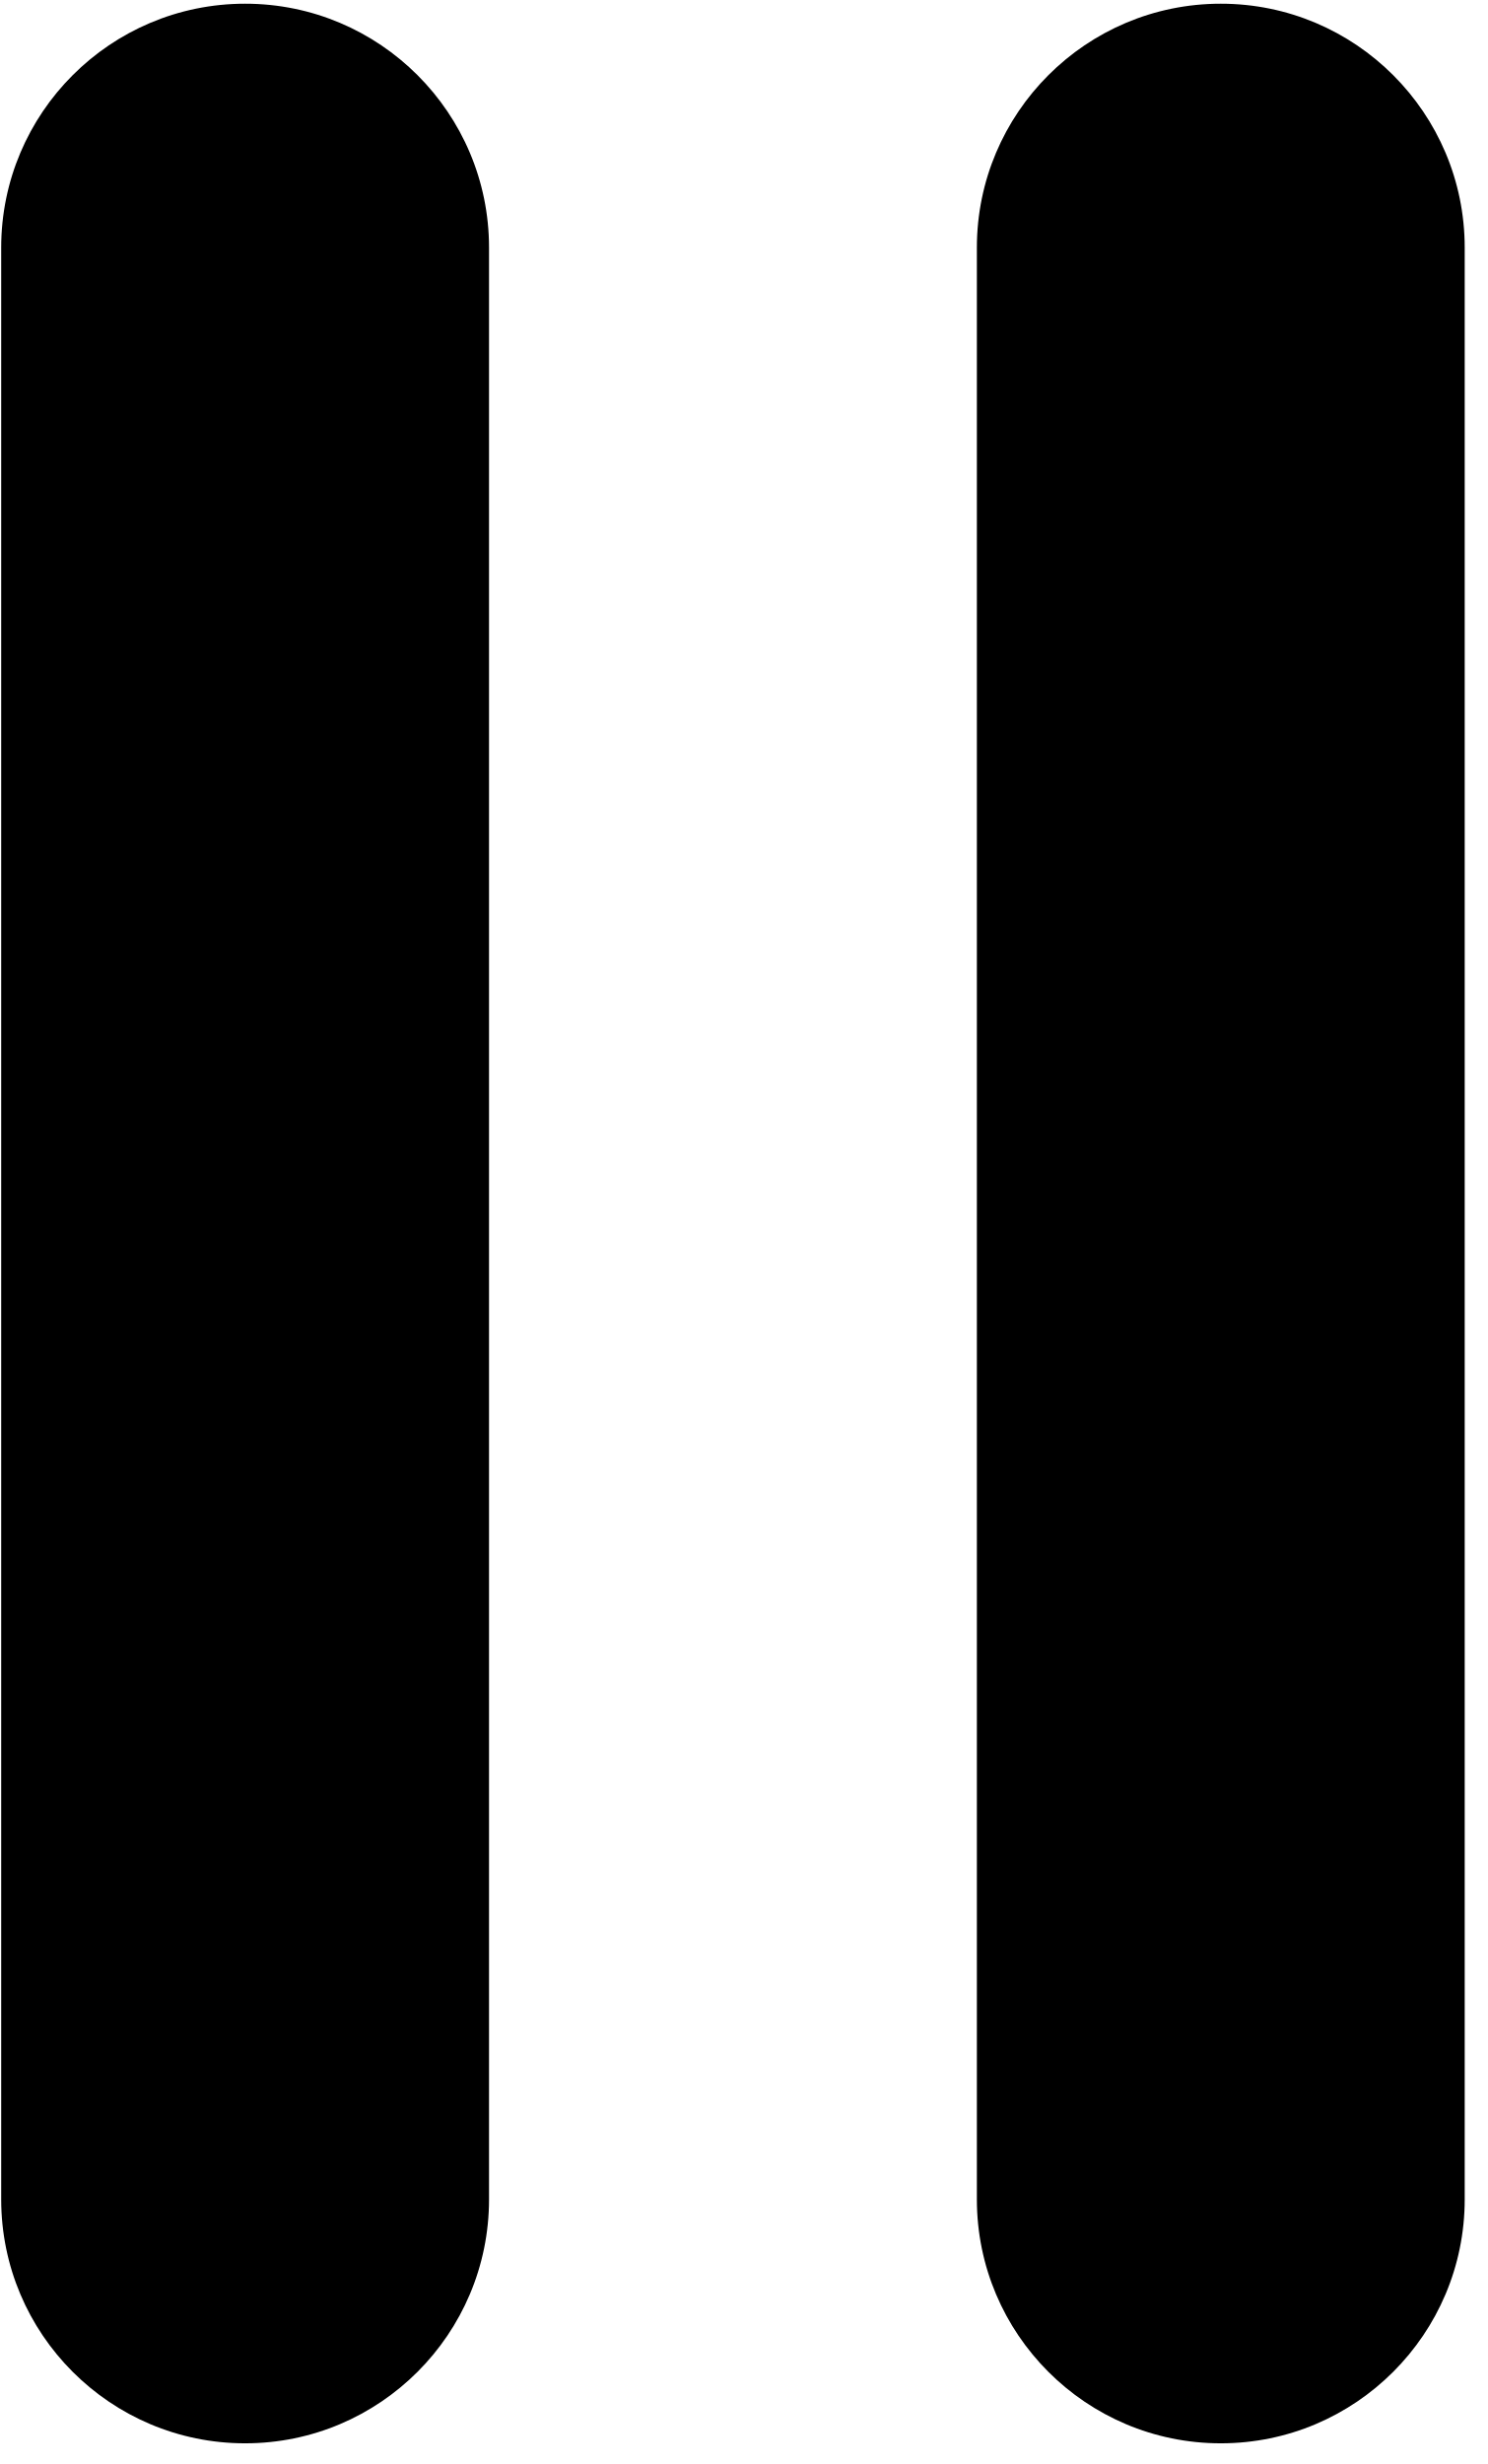
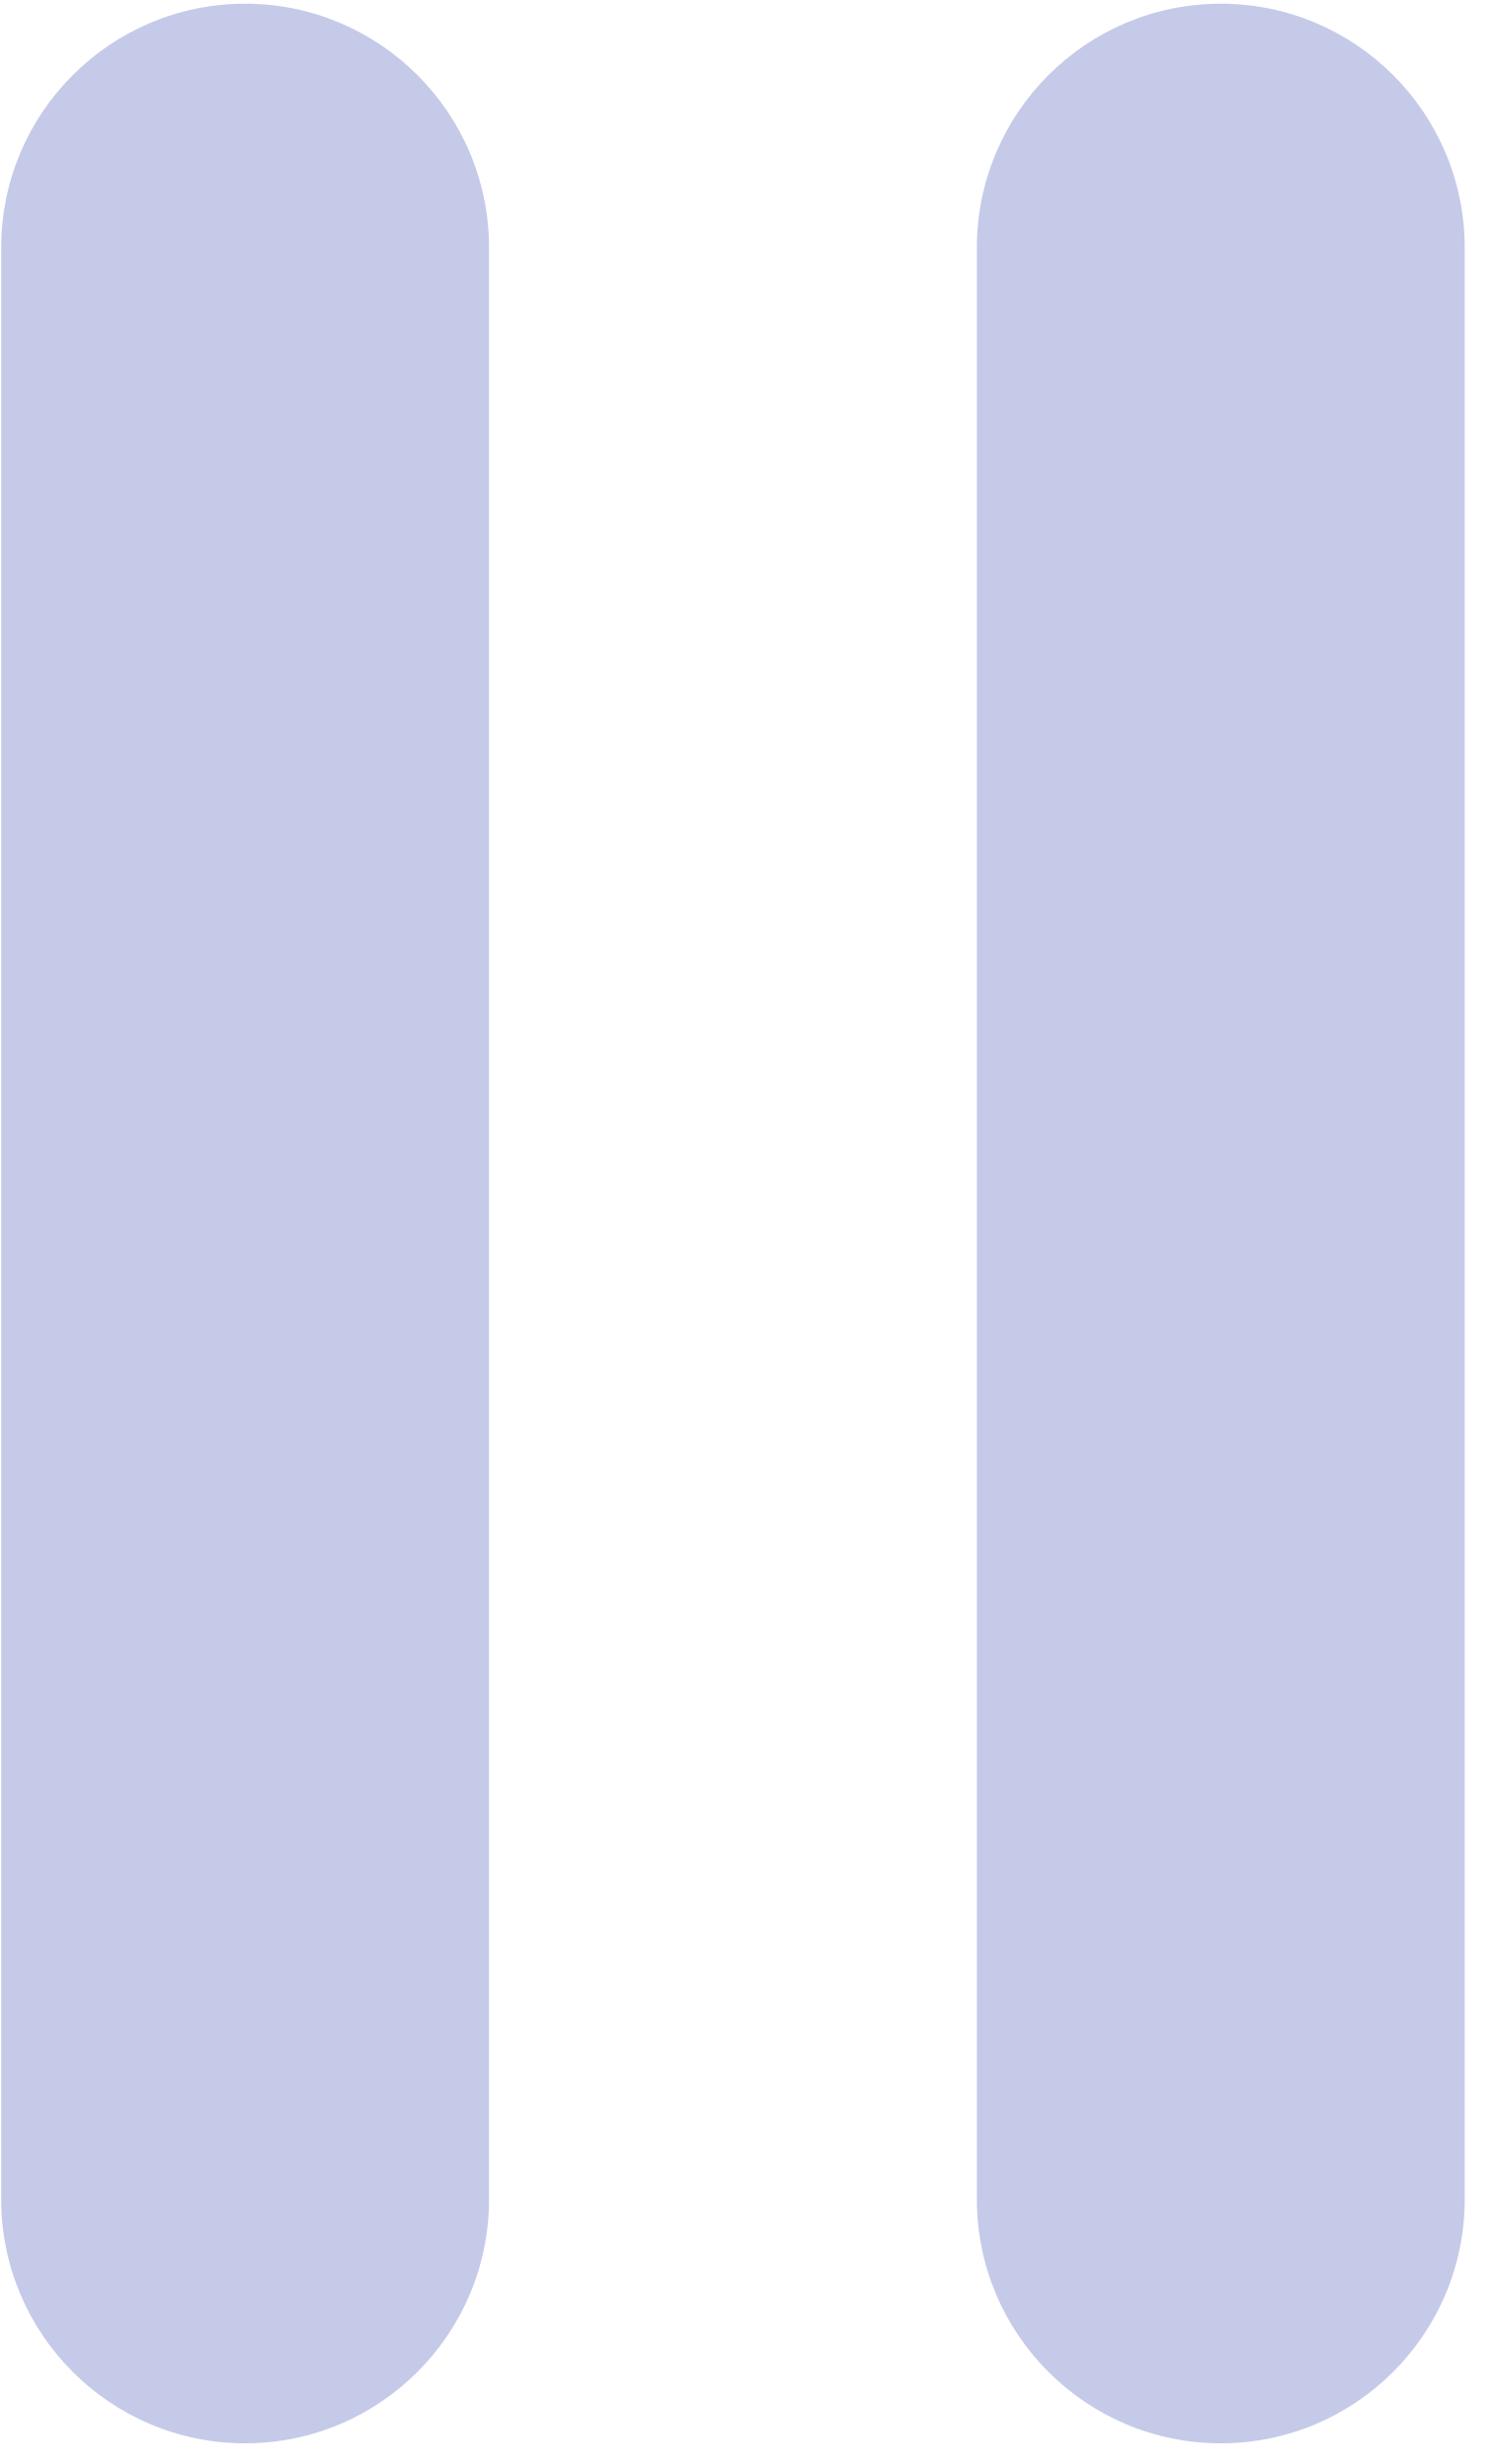
- <svg xmlns="http://www.w3.org/2000/svg" fill-rule="evenodd" stroke-linejoin="round" stroke-miterlimit="2" clip-rule="evenodd" viewBox="0 0 61 101">
-   <path d="M20.049 10.152c0-5.519-4.481-10-10-10s-10 4.481-10 10v80c0 5.519 4.481 10 10 10s10-4.481 10-10v-80zm40 0c0-5.519-4.481-10-10-10s-10 4.481-10 10v80c0 5.519 4.481 10 10 10s10-4.481 10-10v-80z" />
+ <svg xmlns="http://www.w3.org/2000/svg" width="100%" height="100%" viewBox="0 0 61 101" version="1.1" xml:space="preserve" style="fill-rule:evenodd;clip-rule:evenodd;stroke-linejoin:round;stroke-miterlimit:2;">
+   <path id="pause" d="M20.049,10.152c0,-5.519 -4.481,-10 -10,-10c-5.519,0 -10,4.481 -10,10l0,80c0,5.519 4.481,10 10,10c5.519,0 10,-4.481 10,-10l0,-80Zm40,0c0,-5.519 -4.481,-10 -10,-10c-5.519,0 -10,4.481 -10,10l0,80c0,5.519 4.481,10 10,10c5.519,0 10,-4.481 10,-10l0,-80Z" style="fill:#c5cae9;" />
</svg>
